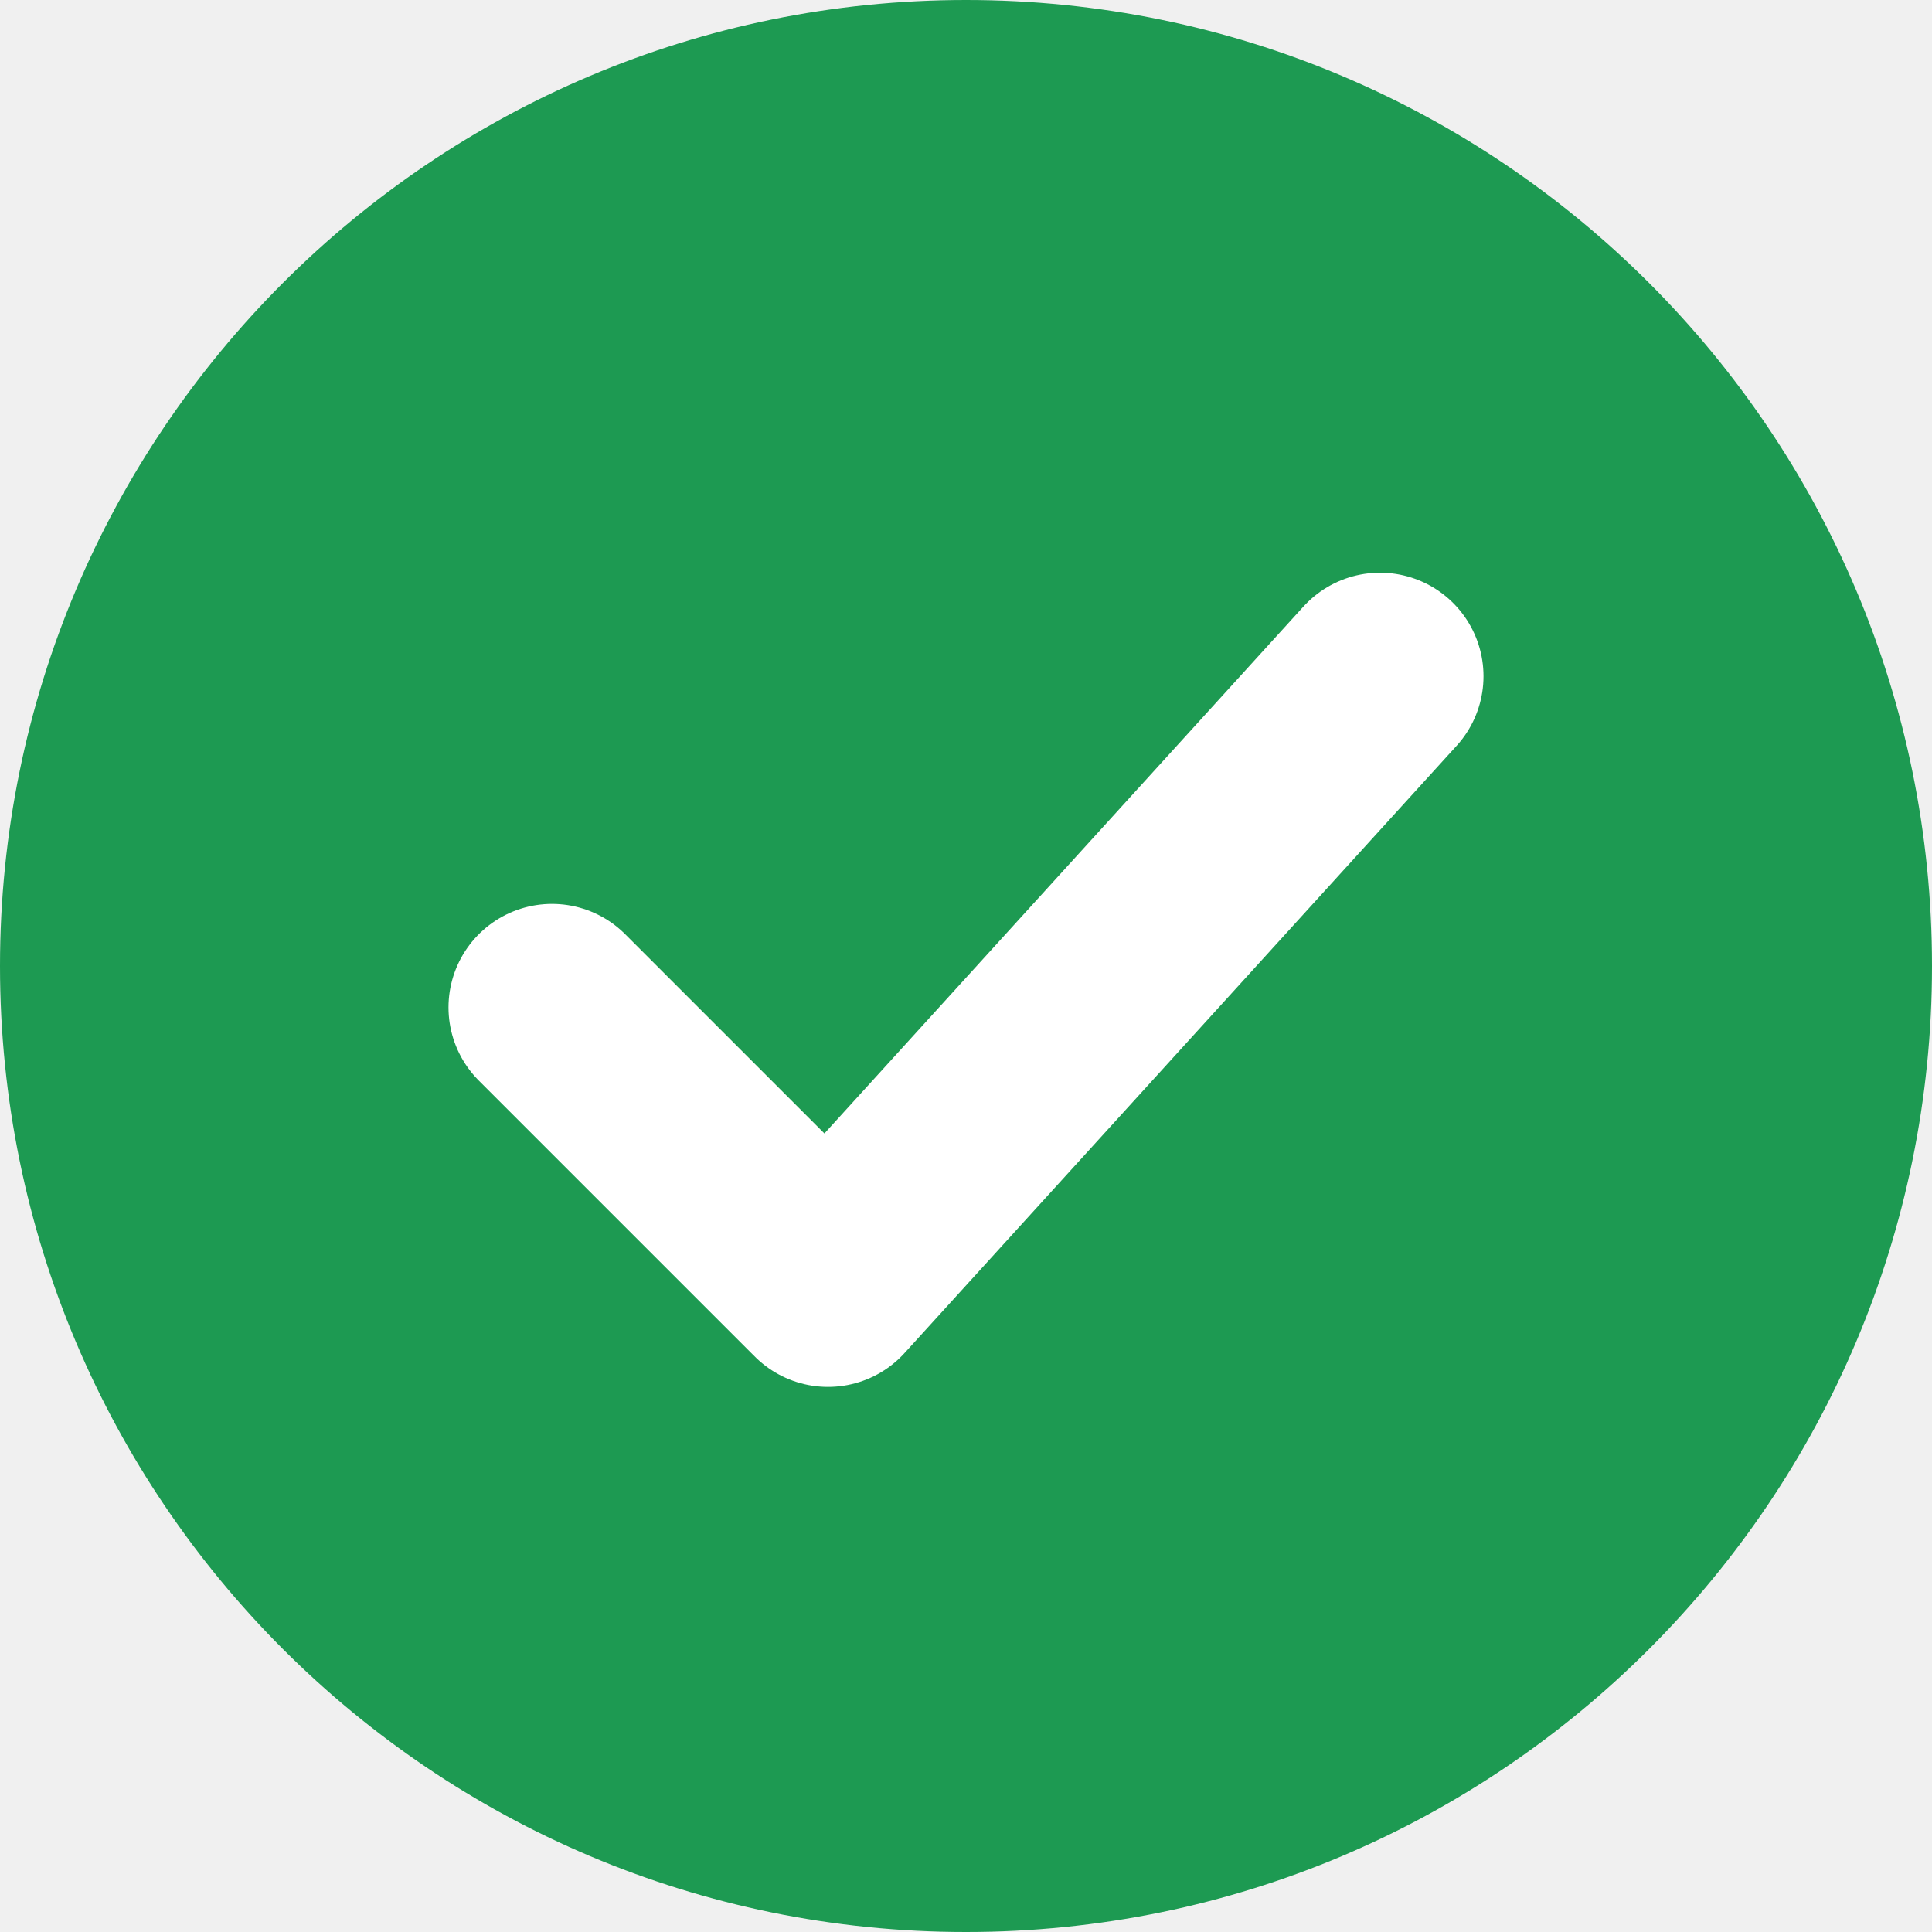
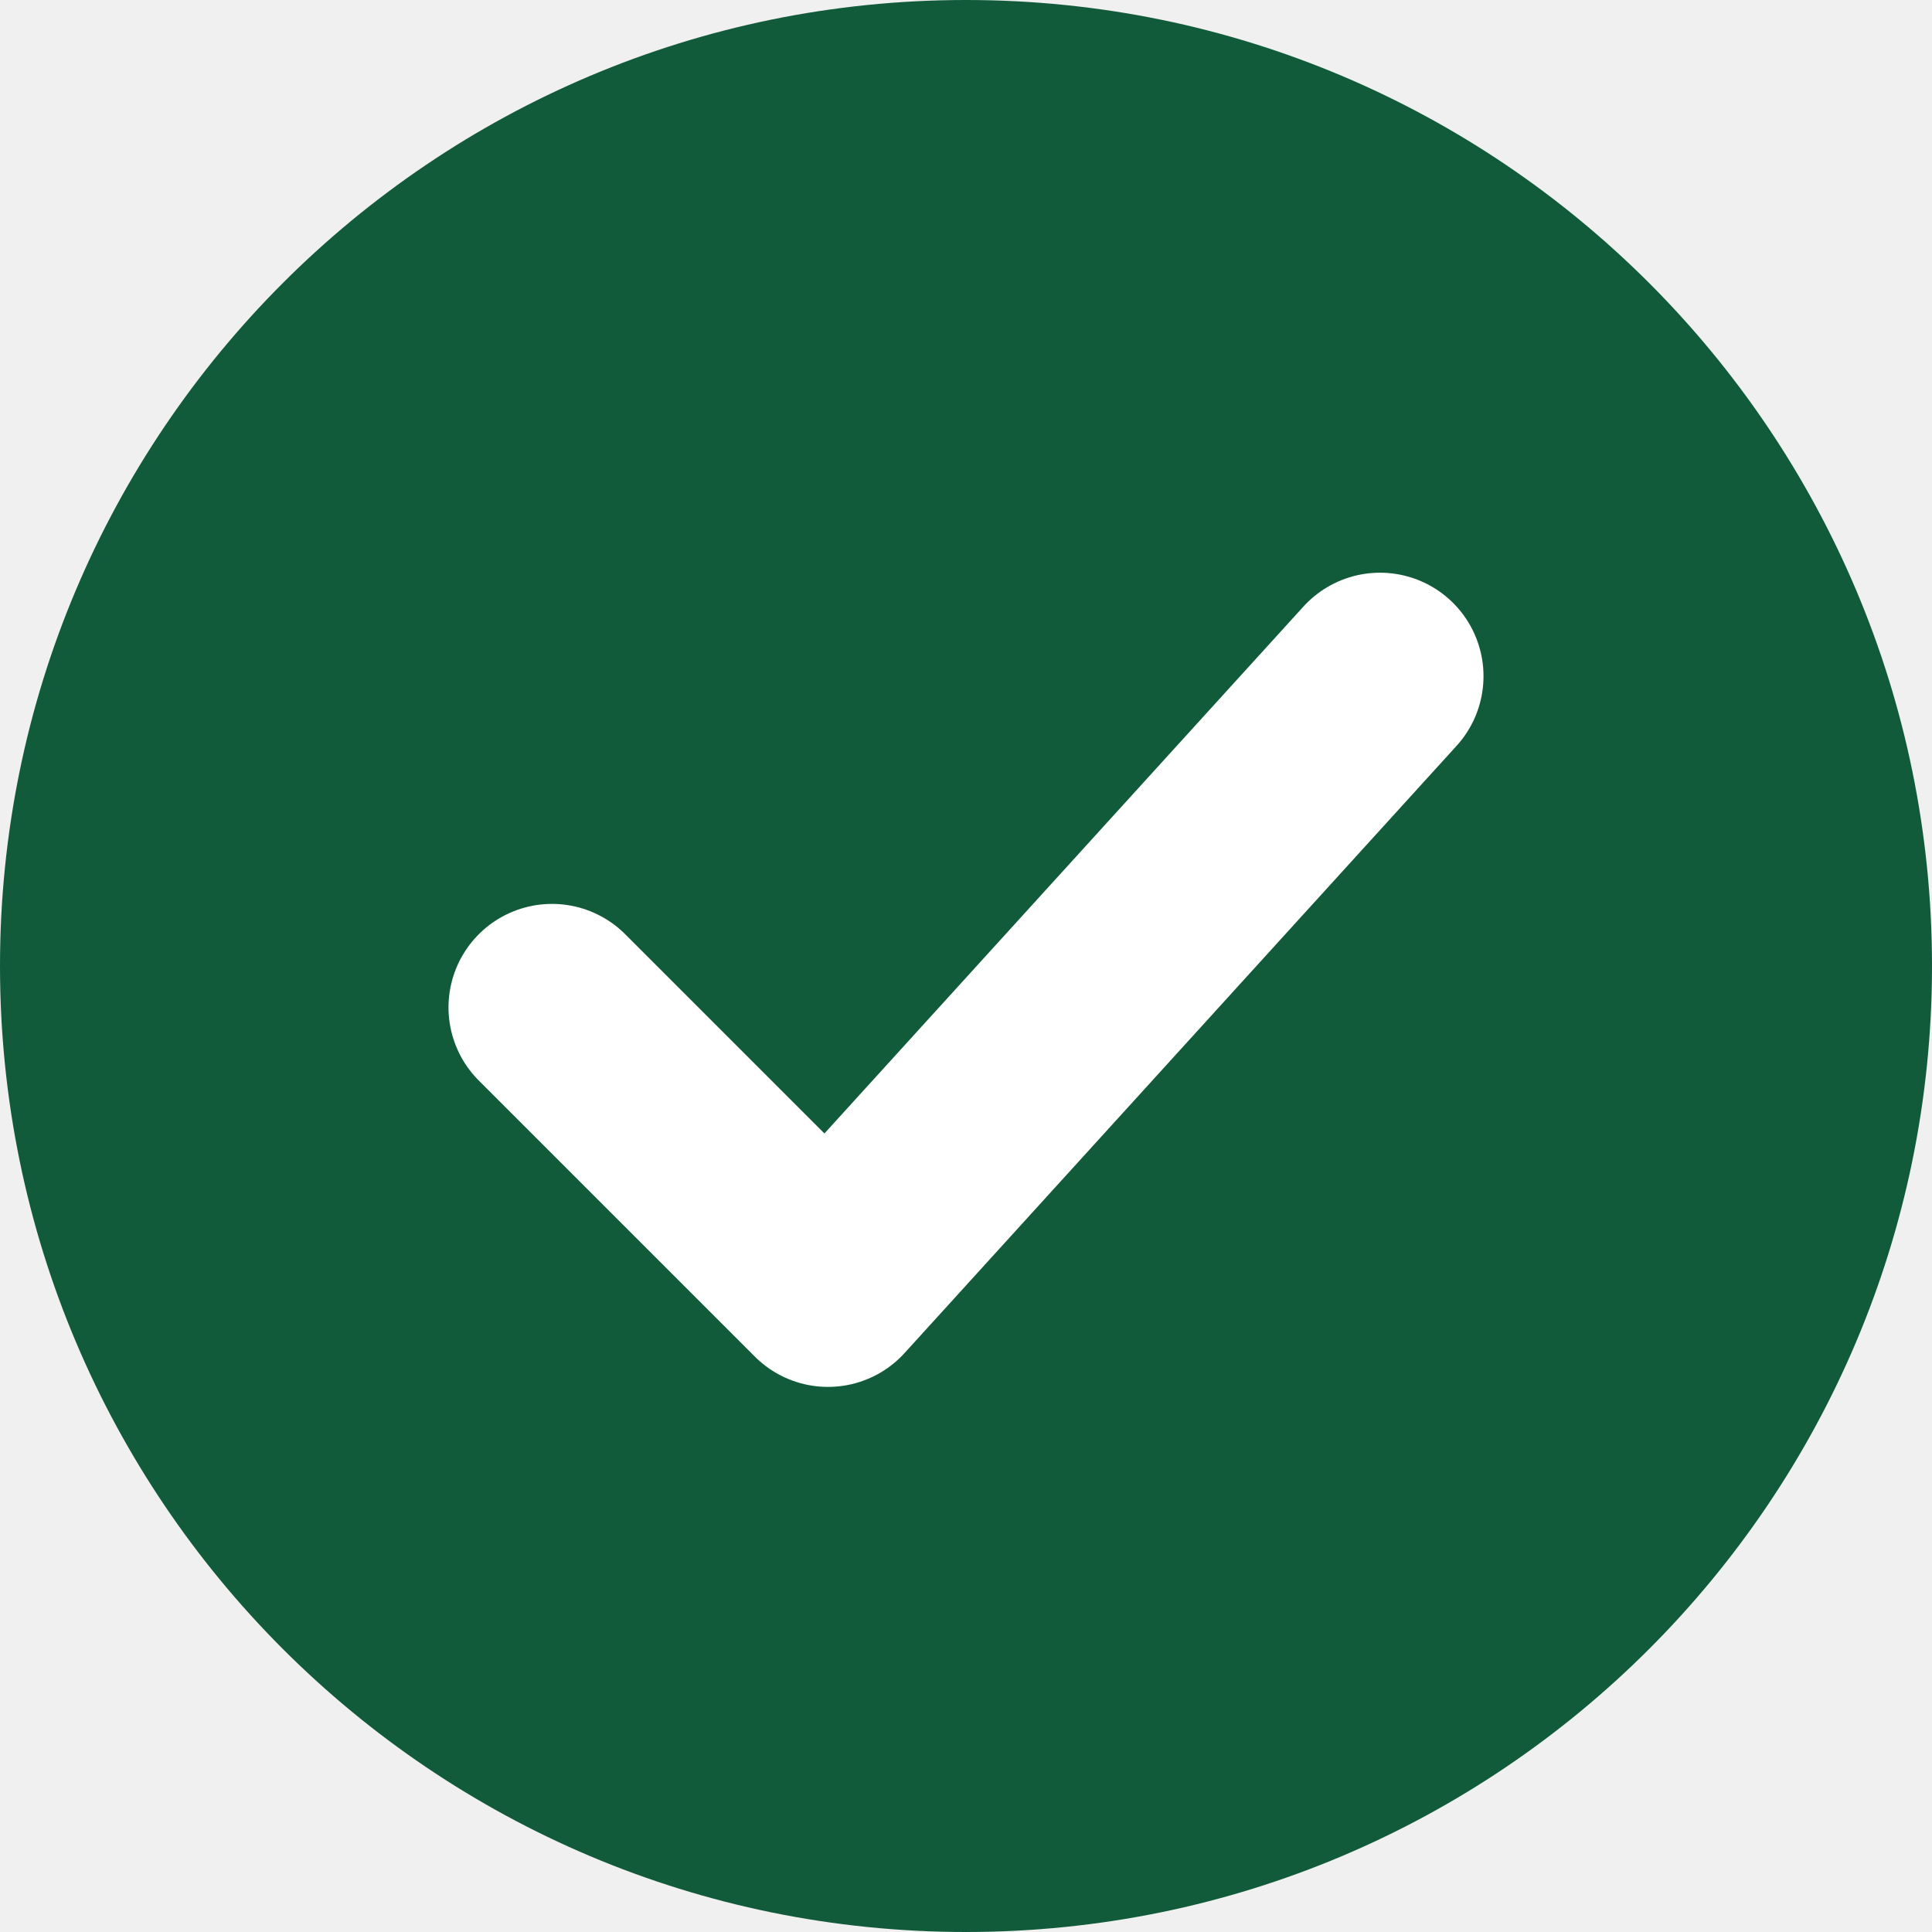
<svg xmlns="http://www.w3.org/2000/svg" width="14" height="14" viewBox="0 0 14 14" fill="none">
-   <circle cx="7" cy="7" r="7" fill="#1d9a52" />
+   <circle cx="7" cy="7" r="7" fill="#115B3B" />
  <path d="M4 7.3 6 9.3 10 4.9" stroke="#fff" stroke-width="1.5" stroke-linecap="round" stroke-linejoin="round" />
</svg>
